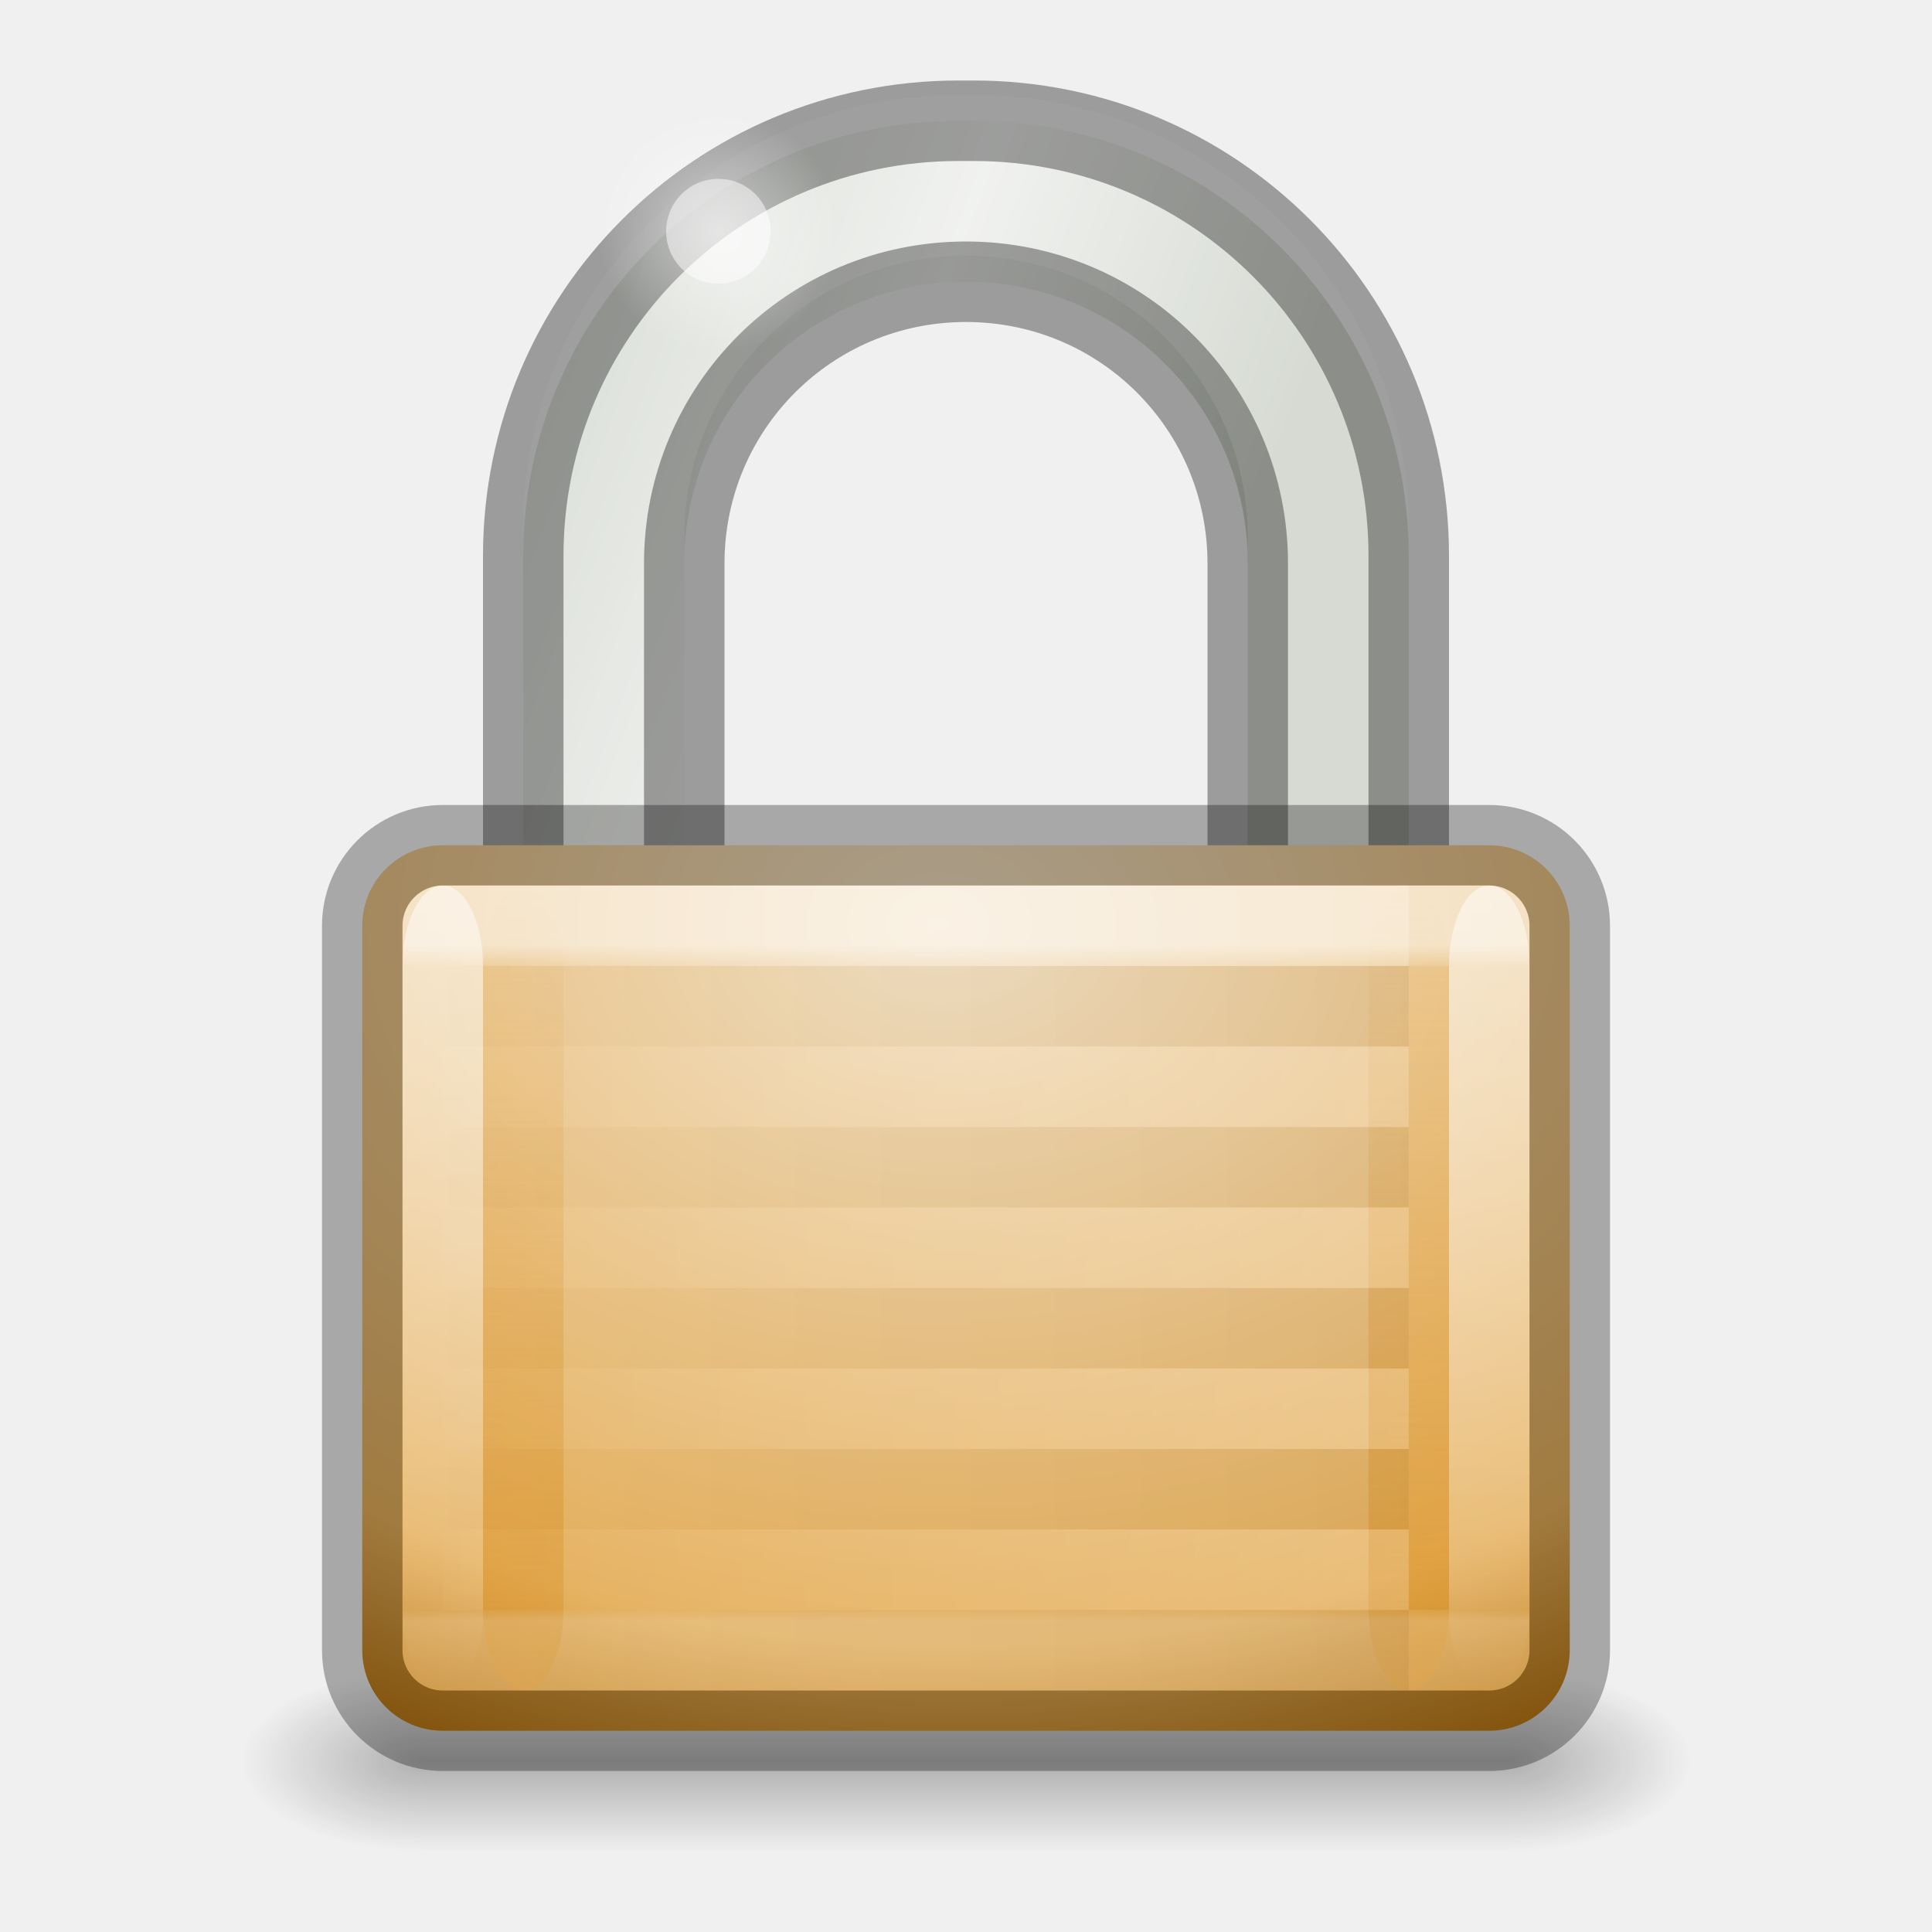
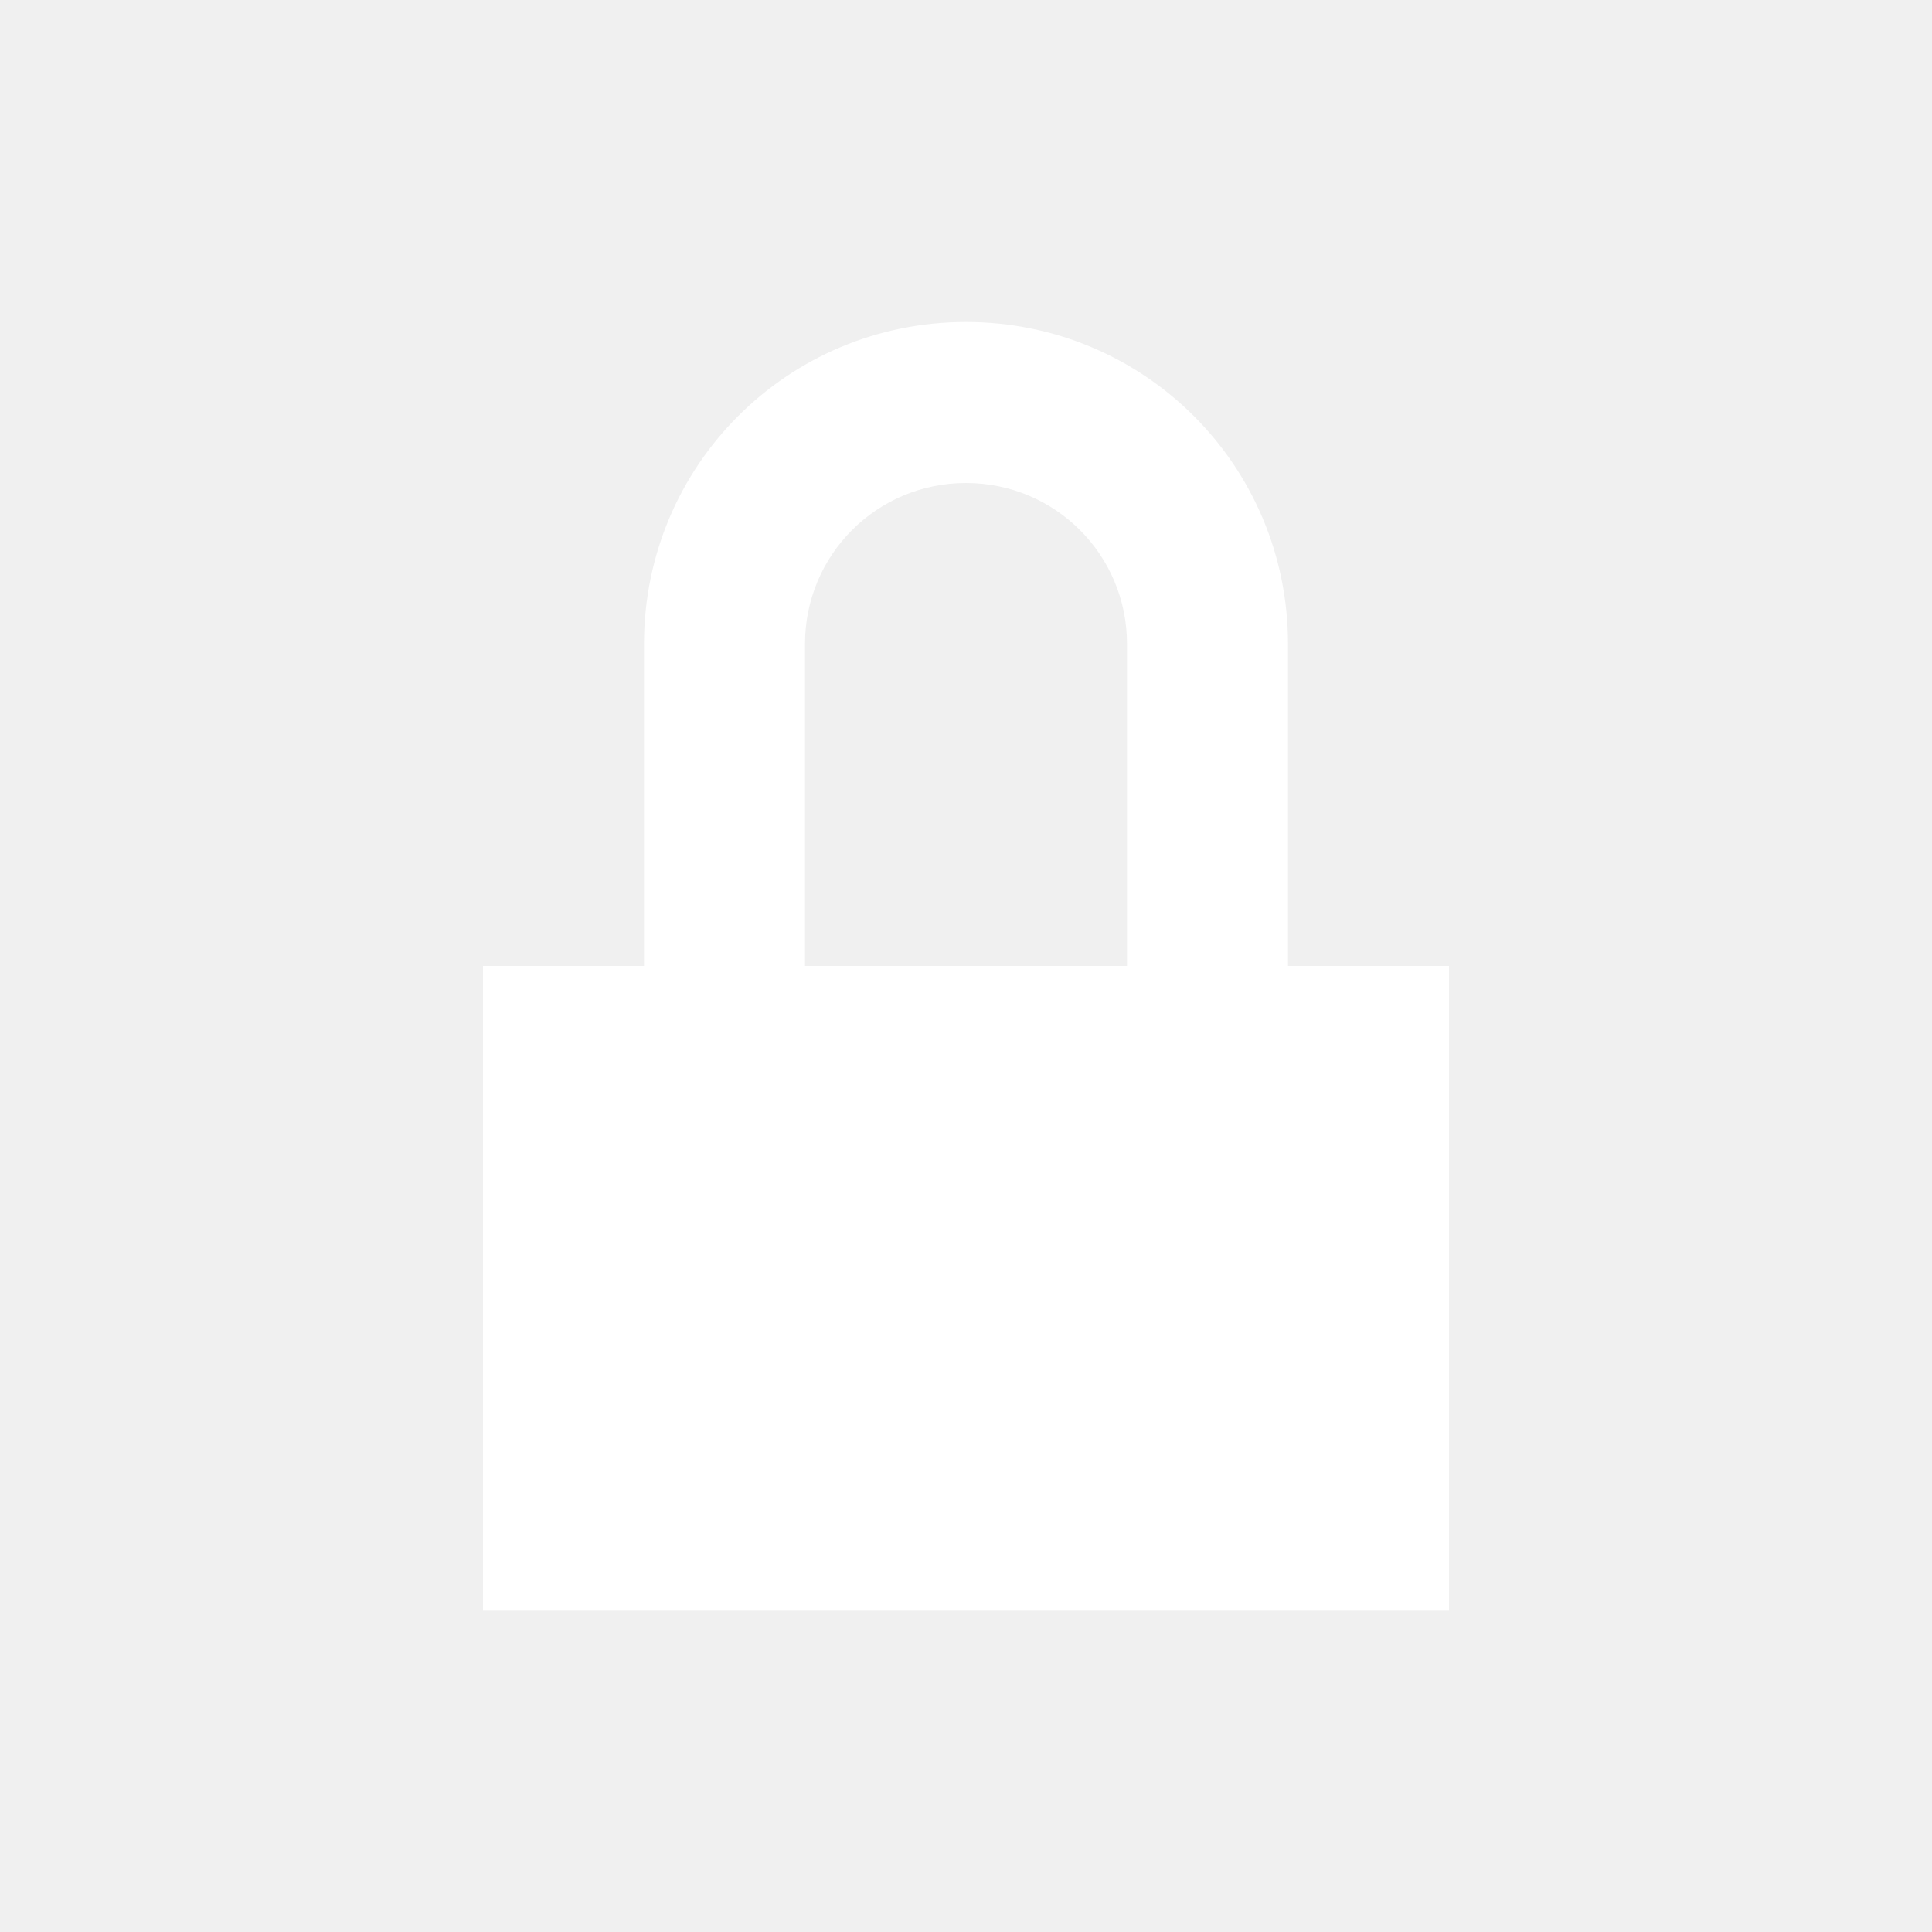
- <svg xmlns="http://www.w3.org/2000/svg" xmlns:xlink="http://www.w3.org/1999/xlink" version="1.1" width="24" height="24" id="svg5833">
-   <defs id="defs5835">
-     <linearGradient id="linearGradient5443">
-       <stop id="stop5445" style="stop-color:#ffffff;stop-opacity:1" offset="0" />
-       <stop id="stop5447" style="stop-color:#ffffff;stop-opacity:0.235" offset="0.033" />
-       <stop id="stop5449" style="stop-color:#ffffff;stop-opacity:0.157" offset="0.986" />
-       <stop id="stop5451" style="stop-color:#ffffff;stop-opacity:0.392" offset="1" />
-     </linearGradient>
-     <linearGradient id="linearGradient3966-0-4-2">
-       <stop id="stop3968-8-0-1" style="stop-color:#ffffff;stop-opacity:1" offset="0" />
-       <stop id="stop3970-7-4-2" style="stop-color:#ffffff;stop-opacity:0" offset="1" />
-     </linearGradient>
-     <linearGradient id="linearGradient3966-0-4">
-       <stop id="stop3968-8-0" style="stop-color:#ffffff;stop-opacity:1" offset="0" />
-       <stop id="stop3970-7-4" style="stop-color:#ffffff;stop-opacity:0" offset="1" />
-     </linearGradient>
-     <linearGradient id="linearGradient5475">
-       <stop id="stop5477" style="stop-color:#d88f22;stop-opacity:1" offset="0" />
-       <stop id="stop5479" style="stop-color:#d88f22;stop-opacity:0" offset="1" />
-     </linearGradient>
-     <linearGradient id="linearGradient5483">
-       <stop id="stop5485" style="stop-color:#d88f22;stop-opacity:1" offset="0" />
-       <stop id="stop5487" style="stop-color:#d88f22;stop-opacity:0" offset="1" />
-     </linearGradient>
-     <linearGradient id="linearGradient5409">
-       <stop id="stop5411" style="stop-color:#f2e0c4;stop-opacity:1" offset="0" />
-       <stop id="stop5559" style="stop-color:#e5af5b;stop-opacity:1" offset="0.765" />
-       <stop id="stop5413" style="stop-color:#af6900;stop-opacity:1" offset="1" />
-     </linearGradient>
-     <linearGradient id="linearGradient6057">
-       <stop id="stop6059" style="stop-color:#ffffff;stop-opacity:1" offset="0" />
-       <stop id="stop6061" style="stop-color:#ffffff;stop-opacity:0" offset="1" />
-     </linearGradient>
-     <linearGradient id="linearGradient10591">
-       <stop id="stop10593" style="stop-color:#cad0c6;stop-opacity:1" offset="0" />
-       <stop id="stop10599" style="stop-color:#eaece9;stop-opacity:1" offset="0.5" />
-       <stop id="stop10595" style="stop-color:#c5cbc0;stop-opacity:1" offset="1" />
-     </linearGradient>
-     <linearGradient x1="35.005" y1="14.85" x2="33.004" y2="14.85" id="linearGradient2505" xlink:href="#linearGradient6227" gradientUnits="userSpaceOnUse" gradientTransform="translate(1.682404,1.125)" />
-     <linearGradient id="linearGradient6227">
-       <stop id="stop6229" style="stop-color:#000000;stop-opacity:1" offset="0" />
-       <stop id="stop6231" style="stop-color:#000000;stop-opacity:0" offset="1" />
-     </linearGradient>
-     <filter x="-0.242" y="-0.048" width="1.485" height="1.095" color-interpolation-filters="sRGB" id="filter6251">
-       <feGaussianBlur id="feGaussianBlur6253" stdDeviation="0.244" />
-     </filter>
-     <linearGradient x1="32.128" y1="13.789" x2="35.021" y2="13.789" id="linearGradient2507" xlink:href="#linearGradient6227" gradientUnits="userSpaceOnUse" gradientTransform="translate(-19.53283,1.743718)" />
-     <linearGradient id="linearGradient3702-501-757">
-       <stop id="stop2895" style="stop-color:#181818;stop-opacity:0" offset="0" />
-       <stop id="stop2897" style="stop-color:#181818;stop-opacity:1" offset="0.5" />
-       <stop id="stop2899" style="stop-color:#181818;stop-opacity:0" offset="1" />
-     </linearGradient>
-     <linearGradient id="linearGradient3688-464-309">
-       <stop id="stop2889" style="stop-color:#181818;stop-opacity:1" offset="0" />
-       <stop id="stop2891" style="stop-color:#181818;stop-opacity:0" offset="1" />
-     </linearGradient>
-     <linearGradient id="linearGradient3688-166-749">
-       <stop id="stop2883" style="stop-color:#181818;stop-opacity:1" offset="0" />
-       <stop id="stop2885" style="stop-color:#181818;stop-opacity:0" offset="1" />
-     </linearGradient>
-     <linearGradient x1="21.771" y1="14.871" x2="21.771" y2="27.925" id="linearGradient3059" xlink:href="#linearGradient5443" gradientUnits="userSpaceOnUse" gradientTransform="matrix(0.6842105,0,0,0.6428572,1.052632,2.178571)" />
-     <linearGradient x1="9" y1="29" x2="9" y2="14" id="linearGradient3062" xlink:href="#linearGradient3966-0-4-2" gradientUnits="userSpaceOnUse" gradientTransform="matrix(0.6666667,0,0,0.6666666,12.83333,-30.33333)" />
-     <linearGradient x1="9" y1="29" x2="9" y2="14" id="linearGradient3065" xlink:href="#linearGradient3966-0-4" gradientUnits="userSpaceOnUse" gradientTransform="matrix(0.6666667,0,0,0.6666666,-0.1666667,-30.33333)" />
-     <linearGradient x1="24" y1="29" x2="24" y2="14" id="linearGradient3068" xlink:href="#linearGradient5475" gradientUnits="userSpaceOnUse" gradientTransform="matrix(0.6666667,0,0,0.6666666,1.833333,1.666667)" />
-     <linearGradient x1="9" y1="29" x2="9" y2="14" id="linearGradient3071" xlink:href="#linearGradient5483" gradientUnits="userSpaceOnUse" gradientTransform="matrix(0.6666667,0,0,0.6666666,0.8333335,1.666667)" />
-     <radialGradient cx="16.824" cy="11.368" r="10.5" fx="16.777" fy="11.597" id="radialGradient3074" xlink:href="#linearGradient5409" gradientUnits="userSpaceOnUse" gradientTransform="matrix(0,1.113095,-1.553253,0,29.65747,-7.195333)" />
-     <radialGradient cx="18.031" cy="6.281" r="3.182" fx="18.031" fy="6.281" id="radialGradient3079" xlink:href="#linearGradient6057" gradientUnits="userSpaceOnUse" gradientTransform="matrix(0.469884,0,0,0.4706652,0.4505867,-0.08319115)" />
-     <linearGradient x1="25.058" y1="47.028" x2="25.058" y2="39.999" id="linearGradient3087" xlink:href="#linearGradient3702-501-757" gradientUnits="userSpaceOnUse" gradientTransform="matrix(0.4821437,0,0,0.321429,0.4285722,7.892833)" />
-     <radialGradient cx="4.993" cy="43.5" r="2.5" fx="4.993" fy="43.5" id="radialGradient3090" xlink:href="#linearGradient3688-464-309" gradientUnits="userSpaceOnUse" gradientTransform="matrix(0.9017044,0,0,0.4500007,-9.755358,-41.45003)" />
-     <radialGradient cx="4.993" cy="43.5" r="2.5" fx="4.993" fy="43.5" id="radialGradient3093" xlink:href="#linearGradient3688-166-749" gradientUnits="userSpaceOnUse" gradientTransform="matrix(0.9017044,0,0,0.4500007,14.24468,2.299968)" />
-     <linearGradient id="linearGradient3865-4">
-       <stop id="stop3867-110" style="stop-color:#000000;stop-opacity:1" offset="0" />
-       <stop id="stop3869-96" style="stop-color:#000000;stop-opacity:0" offset="1" />
-     </linearGradient>
-     <linearGradient x1="8.643" y1="27.5" x2="23.3" y2="27.5" id="linearGradient3927-6" xlink:href="#linearGradient3865-4" gradientUnits="userSpaceOnUse" gradientTransform="matrix(-0.8786611,0,0,0.7,25.53347,-5.749999)" />
-     <linearGradient x1="8.643" y1="27.5" x2="23.3" y2="27.5" id="linearGradient3888-76-7" xlink:href="#linearGradient6057-35-4" gradientUnits="userSpaceOnUse" gradientTransform="matrix(-0.933579,0,0,0.7500013,25.99446,-9.250053)" />
-     <linearGradient id="linearGradient6057-35-4">
-       <stop id="stop6059-0-5" style="stop-color:#ffffff;stop-opacity:1" offset="0" />
-       <stop id="stop6061-4-5" style="stop-color:#ffffff;stop-opacity:0" offset="1" />
-     </linearGradient>
-     <linearGradient x1="10.651" y1="2.914" x2="27.192" y2="17.47" id="linearGradient3543" xlink:href="#linearGradient10591" gradientUnits="userSpaceOnUse" gradientTransform="matrix(0.4189399,0,0,0.4706652,15.49076,0.7813028)" />
-     <linearGradient x1="11.276" y1="8.963" x2="31.421" y2="17.462" id="linearGradient3560-2" xlink:href="#linearGradient10591-3-5" gradientUnits="userSpaceOnUse" gradientTransform="matrix(0.4189399,0,0,0.4706652,1.836614,-0.2186971)" />
-     <linearGradient id="linearGradient10591-3-5">
-       <stop id="stop10593-9-2" style="stop-color:#cad0c6;stop-opacity:1" offset="0" />
-       <stop id="stop10599-4-4" style="stop-color:#eaece9;stop-opacity:1" offset="0.5" />
-       <stop id="stop10595-6-6" style="stop-color:#c5cbc0;stop-opacity:1" offset="1" />
-     </linearGradient>
-     <filter color-interpolation-filters="sRGB" id="filter5745">
-       <feGaussianBlur stdDeviation="0.836" id="feGaussianBlur5747" />
-     </filter>
-     <linearGradient x1="32.128" y1="13.789" x2="35.021" y2="13.789" id="linearGradient2625" xlink:href="#linearGradient6227-0" gradientUnits="userSpaceOnUse" gradientTransform="translate(-19.53283,1.743718)" />
-     <linearGradient id="linearGradient6227-0">
-       <stop id="stop6229-4" style="stop-color:#000000;stop-opacity:1" offset="0" />
-       <stop id="stop6231-7" style="stop-color:#000000;stop-opacity:0" offset="1" />
-     </linearGradient>
-     <filter x="-0.242" y="-0.048" width="1.485" height="1.095" color-interpolation-filters="sRGB" id="filter6251-0">
-       <feGaussianBlur stdDeviation="0.244" id="feGaussianBlur6253-3" />
-     </filter>
-     <linearGradient x1="35.005" y1="14.85" x2="33.004" y2="14.85" id="linearGradient2623" xlink:href="#linearGradient6227-0" gradientUnits="userSpaceOnUse" gradientTransform="translate(1.682404,1.125)" />
-     <linearGradient x1="10.651" y1="2.914" x2="27.192" y2="17.47" id="linearGradient2638" xlink:href="#linearGradient10591-4" gradientUnits="userSpaceOnUse" gradientTransform="matrix(0.4093677,0,0,0.4715246,2.146479,-1.810029)" />
-     <linearGradient id="linearGradient10591-4">
-       <stop id="stop10593-5" style="stop-color:#cad0c6;stop-opacity:1" offset="0" />
-       <stop id="stop10599-9" style="stop-color:#eaece9;stop-opacity:1" offset="0.5" />
-       <stop id="stop10595-7" style="stop-color:#c5cbc0;stop-opacity:1" offset="1" />
-     </linearGradient>
-     <radialGradient cx="15.938" cy="20.312" r="3.312" fx="15.938" fy="20.312" id="radialGradient3444" xlink:href="#linearGradient6075" gradientUnits="userSpaceOnUse" gradientTransform="matrix(0.7547175,0,0,0.3773584,4.471693,1.584906)" />
-     <linearGradient id="linearGradient6075">
-       <stop id="stop6077" style="stop-color:#000000;stop-opacity:1" offset="0" />
-       <stop id="stop6079" style="stop-color:#000000;stop-opacity:0" offset="1" />
-     </linearGradient>
-     <radialGradient cx="15.938" cy="20.312" r="3.312" fx="15.938" fy="20.312" id="radialGradient3446" xlink:href="#linearGradient6075" gradientUnits="userSpaceOnUse" gradientTransform="matrix(0.7547171,0,0,0.3773584,-4.528301,1.584906)" />
-     <filter x="-0.494" y="-0.082" width="1.988" height="1.165" color-interpolation-filters="sRGB" id="filter5957">
-       <feGaussianBlur stdDeviation="0.699" id="feGaussianBlur5959" />
-     </filter>
-     <linearGradient x1="21.942" y1="21.551" x2="21.942" y2="18.038" id="linearGradient2648" xlink:href="#linearGradient12071" gradientUnits="userSpaceOnUse" gradientTransform="matrix(0.4545455,0,0,0.2515938,1.090909,6.097107)" />
-     <linearGradient id="linearGradient12071">
-       <stop id="stop12073" style="stop-color:#ffffff;stop-opacity:1" offset="0" />
-       <stop id="stop12075" style="stop-color:#ffffff;stop-opacity:0" offset="1" />
-     </linearGradient>
-     <linearGradient x1="24.875" y1="21" x2="24.75" y2="17" id="linearGradient2651" xlink:href="#linearGradient5881" gradientUnits="userSpaceOnUse" gradientTransform="matrix(0.4705882,0,0,0.807484,0.7058823,-5.188708)" />
-     <linearGradient id="linearGradient5881">
-       <stop id="stop5883" style="stop-color:#d6c8a7;stop-opacity:1" offset="0" />
-       <stop id="stop5885" style="stop-color:#d0bd99;stop-opacity:1" offset="1" />
-     </linearGradient>
-     <linearGradient x1="10.907" y1="25.002" x2="30.875" y2="36.127" id="linearGradient2654" xlink:href="#linearGradient9845" gradientUnits="userSpaceOnUse" gradientTransform="matrix(0.4541292,0,0,0.5078849,1.107558,-0.9931171)" />
-     <linearGradient id="linearGradient9845">
-       <stop id="stop9847" style="stop-color:#ffffff;stop-opacity:1" offset="0" />
-       <stop id="stop9849" style="stop-color:#ffffff;stop-opacity:0.495" offset="1" />
-     </linearGradient>
-     <linearGradient x1="6.727" y1="32.162" x2="40.938" y2="32.162" id="linearGradient2667" xlink:href="#linearGradient2411" gradientUnits="userSpaceOnUse" gradientTransform="matrix(0.4857987,0,0,0.5667573,0.342308,-3.755764)" />
-     <linearGradient id="linearGradient2411">
-       <stop id="stop2413" style="stop-color:#fee7b1;stop-opacity:1" offset="0" />
-       <stop id="stop2419" style="stop-color:#ebd4b4;stop-opacity:1" offset="0.258" />
-       <stop id="stop2421" style="stop-color:#c8a775;stop-opacity:1" offset="0.508" />
-       <stop id="stop2423" style="stop-color:#b0935b;stop-opacity:1" offset="0.74" />
-       <stop id="stop2415" style="stop-color:#fcebbf;stop-opacity:1" offset="1" />
-     </linearGradient>
-     <radialGradient cx="24.454" cy="46.87" r="19.614" fx="24.454" fy="46.87" id="radialGradient2670" xlink:href="#linearGradient3437" gradientUnits="userSpaceOnUse" gradientTransform="matrix(0.5098238,0,0,0.1027415,-0.4674316,17.13194)" />
-     <linearGradient id="linearGradient3437">
-       <stop id="stop3439" style="stop-color:#000000;stop-opacity:1" offset="0" />
-       <stop id="stop3441" style="stop-color:#000000;stop-opacity:0" offset="1" />
-     </linearGradient>
-   </defs>
-   <path d="M 11.906,1.5 C 8.915,1.5 6.5,3.915 6.5,6.906 L 6.5,11.5 l 2,-0.036 0,-4.464 c 0,-1.939 1.561,-3.5 3.5,-3.5 1.939,0 3.5,1.561 3.5,3.5 l 0,4.562 2,-0.062 0,-4.594 c 0,-2.991 -2.415,-5.406 -5.406,-5.406 z" id="rect3174-8" style="color:#000000;fill:url(#linearGradient3560-2);fill-opacity:1;fill-rule:evenodd;stroke:none;stroke-width:1;marker:none;visibility:visible;display:inline;overflow:visible;enable-background:accumulate" />
-   <path d="M 11.906,1.176 C 8.915,1.176 6.5,3.591 6.5,6.582 l 0,4.594 2,-0.036 0,-4.464 c 0,-1.939 1.561,-3.5 3.5,-3.5 1.939,0 3.5,1.561 3.5,3.5 l 0,4.562 2,-0.062 0,-4.594 c 0,-2.991 -2.415,-5.406 -5.406,-5.406 z" id="rect3174-8-5" style="opacity:0.3;color:#000000;fill:#ffffff;fill-opacity:1;fill-rule:evenodd;stroke:none;stroke-width:1;marker:none;visibility:visible;display:inline;overflow:visible;enable-background:accumulate" />
-   <path d="M 11.906,1.5 C 8.915,1.5 6.5,3.915 6.5,6.906 L 6.5,11.5 8.5,11.464 8.5,7 c 0,-1.939 1.561,-3.5 3.5,-3.5 1.939,0 3.5,1.561 3.5,3.5 l 0,4.562 2,-0.062 0,-4.594 C 17.5,3.915 15.085,1.5 12.094,1.5 z" id="rect3174" style="opacity:0.35;color:#000000;fill:none;stroke:#000000;stroke-width:1;stroke-linecap:butt;stroke-linejoin:miter;stroke-miterlimit:4;stroke-opacity:1;stroke-dasharray:none;stroke-dashoffset:0;marker:none;visibility:visible;display:inline;overflow:visible;enable-background:accumulate" />
-   <path d="m 10.418,2.873 c 2.07e-4,0.827 -0.669,1.498 -1.495,1.498 -0.826,0 -1.495,-0.671 -1.495,-1.498 -2.072e-4,-0.827 0.669,-1.498 1.495,-1.498 0.826,0 1.495,0.671 1.495,1.498 l 0,0 z" id="path6055" style="opacity:0.5;fill:url(#radialGradient3079);fill-opacity:1;fill-rule:evenodd;stroke:none;stroke-width:1;marker:none;visibility:visible;display:inline;overflow:visible;enable-background:accumulate" />
-   <path d="m 9.573,2.873 c 9.01e-5,0.359 -0.291,0.651 -0.649,0.651 -0.359,0 -0.649,-0.291 -0.649,-0.651 -9e-5,-0.359 0.291,-0.651 0.649,-0.651 0.359,0 0.649,0.291 0.649,0.651 l 0,0 z" id="path6065" style="opacity:0.5;fill:#ffffff;fill-opacity:1;fill-rule:evenodd;stroke:none;stroke-width:1;marker:none;visibility:visible;display:inline;overflow:visible;enable-background:accumulate" />
-   <g id="g4366">
-     <rect width="2.25" height="2.25" x="18.75" y="20.75" id="rect2801" style="opacity:0.3;fill:url(#radialGradient3093);fill-opacity:1;stroke:none" />
-     <rect width="2.25" height="2.25" x="-5.25" y="-23" transform="scale(-1,-1)" id="rect3696" style="opacity:0.3;fill:url(#radialGradient3090);fill-opacity:1;stroke:none" />
-     <rect width="13.5" height="2.25" x="5.25" y="20.75" id="rect3700" style="opacity:0.3;fill:url(#linearGradient3087);fill-opacity:1;stroke:none" />
-     <rect width="15" height="11" rx="1" ry="1" x="4.5" y="10.5" id="rect3186-2" style="color:#000000;fill:url(#radialGradient3074);fill-opacity:1;fill-rule:nonzero;stroke:none;stroke-width:1px;marker:none;visibility:visible;display:inline;overflow:visible;enable-background:accumulate" />
-     <rect width="1" height="10" rx="2" ry="1" x="6" y="11" id="rect5453" style="opacity:0.5;color:#000000;fill:url(#linearGradient3071);fill-opacity:1;fill-rule:nonzero;stroke:none;stroke-width:1px;marker:none;visibility:visible;display:inline;overflow:visible;enable-background:accumulate" />
-     <rect width="1" height="10" rx="2" ry="1" x="17" y="11" id="rect5453-6" style="opacity:0.5;color:#000000;fill:url(#linearGradient3068);fill-opacity:1;fill-rule:nonzero;stroke:none;stroke-width:1px;marker:none;visibility:visible;display:inline;overflow:visible;enable-background:accumulate" />
-     <rect width="1" height="10" rx="2" ry="1" x="5" y="-21" transform="scale(1,-1)" id="rect5453-4" style="opacity:0.5;color:#000000;fill:url(#linearGradient3065);fill-opacity:1;fill-rule:nonzero;stroke:none;stroke-width:1px;marker:none;visibility:visible;display:inline;overflow:visible;enable-background:accumulate" />
-     <rect width="1" height="10" rx="2" ry="1" x="18" y="-21" transform="scale(1,-1)" id="rect5453-4-4" style="opacity:0.5;color:#000000;fill:url(#linearGradient3062);fill-opacity:1;fill-rule:nonzero;stroke:none;stroke-width:1px;marker:none;visibility:visible;display:inline;overflow:visible;enable-background:accumulate" />
-     <rect width="13" height="9" x="5.5" y="11.5" id="rect3186-3" style="opacity:0.5;color:#000000;fill:none;stroke:url(#linearGradient3059);stroke-width:1px;stroke-linejoin:round;stroke-opacity:1;marker:none;visibility:visible;display:inline;overflow:visible;enable-background:accumulate" />
-     <rect width="15" height="11" rx="1" ry="1" x="4.5" y="10.5" id="rect3186" style="opacity:0.3;color:#000000;fill:none;stroke:#000000;stroke-width:1px;stroke-opacity:1;marker:none;visibility:visible;display:inline;overflow:visible;enable-background:accumulate" />
-     <path d="m 5.5,12.5 12,0 m -12,2 12,0 m -12,2 12,0 m -12,2 12,0 m -12,2 12,0" id="path3863-6" style="opacity:0.05;fill:none;stroke:url(#linearGradient3927-6);stroke-width:1px;stroke-linecap:butt;stroke-linejoin:miter;stroke-opacity:1" />
-     <path d="m 5.5,11.5 12,0 m -12,2 12,0 m -12,2 12,0 m -12,2 12,0 m -12,2 12,0" id="path3863-6-1" style="opacity:0.2;color:#000000;fill:none;stroke:url(#linearGradient3888-76-7);stroke-width:1px;stroke-linecap:butt;stroke-linejoin:miter;stroke-miterlimit:4;stroke-opacity:1;stroke-dasharray:none;stroke-dashoffset:0;marker:none;visibility:visible;display:inline;overflow:visible;enable-background:accumulate" />
-   </g>
+ <svg xmlns="http://www.w3.org/2000/svg" width="24" viewBox="0 0 24 24" height="24" id="svg2" version="1.1">
+   <defs id="defs18" />
+   <rect style="color:#000000;clip-rule:nonzero;display:inline;overflow:visible;visibility:visible;opacity:1;isolation:auto;mix-blend-mode:normal;color-interpolation:sRGB;color-interpolation-filters:linearRGB;solid-color:#000000;solid-opacity:1;fill:#ffffff;fill-opacity:1;fill-rule:nonzero;stroke:none;stroke-width:1;stroke-linecap:butt;stroke-linejoin:miter;stroke-miterlimit:4;stroke-dasharray:none;stroke-dashoffset:0;stroke-opacity:1;color-rendering:auto;image-rendering:auto;shape-rendering:auto;text-rendering:auto;enable-background:accumulate" id="rect4147-8" width="2" height="2" x="-2" y="0" />
+   <path style="opacity:1;fill:#ffffff;fill-opacity:1;stroke:none;stroke-width:0.1;stroke-linecap:round;stroke-linejoin:miter;stroke-miterlimit:4;stroke-dasharray:none;stroke-opacity:0.299" d="M 12,4 C 9.784,4 8,5.784 8,8 l 0,4 -2,0 0,8 6,0 6,0 0,-8 -2,0 0,-4 C 16,5.784 14.216,4 12,4 Z m 0,2 c 1.108,0 2,0.892 2,2 l 0,4 -2,0 -2,0 0,-4 c 0,-1.108 0.892,-2 2,-2 z" id="rect4152" />
</svg>
